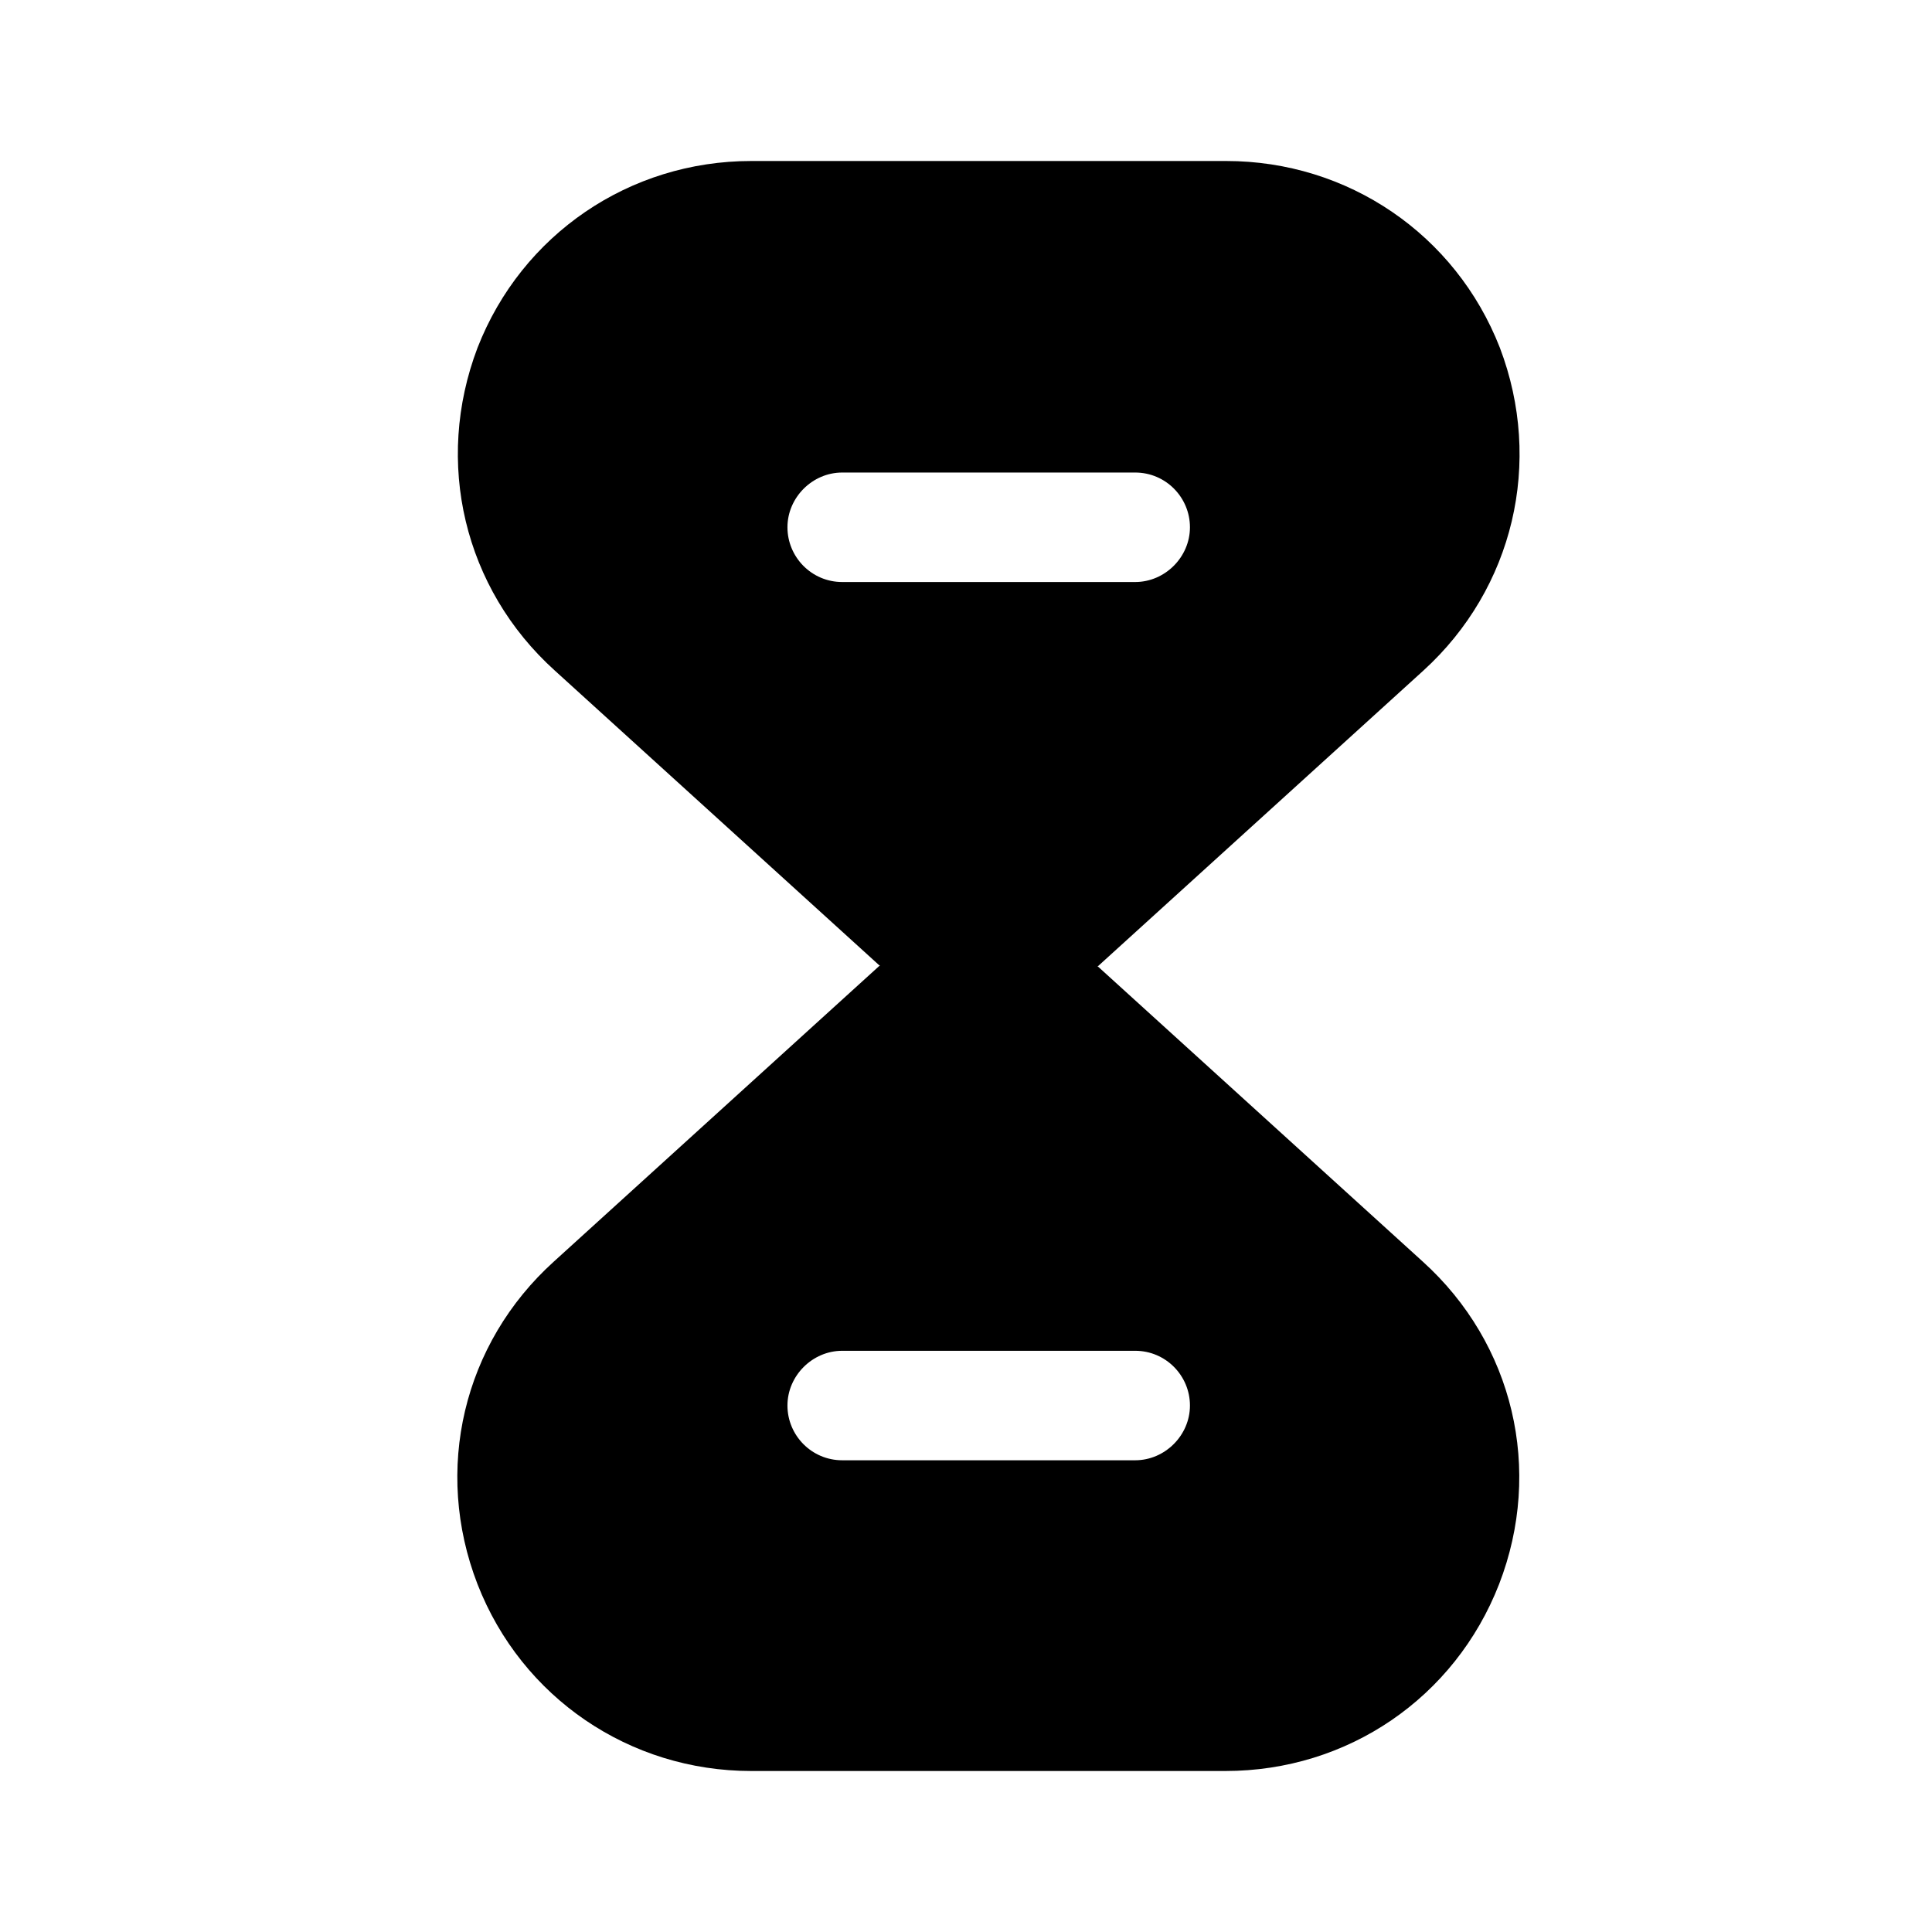
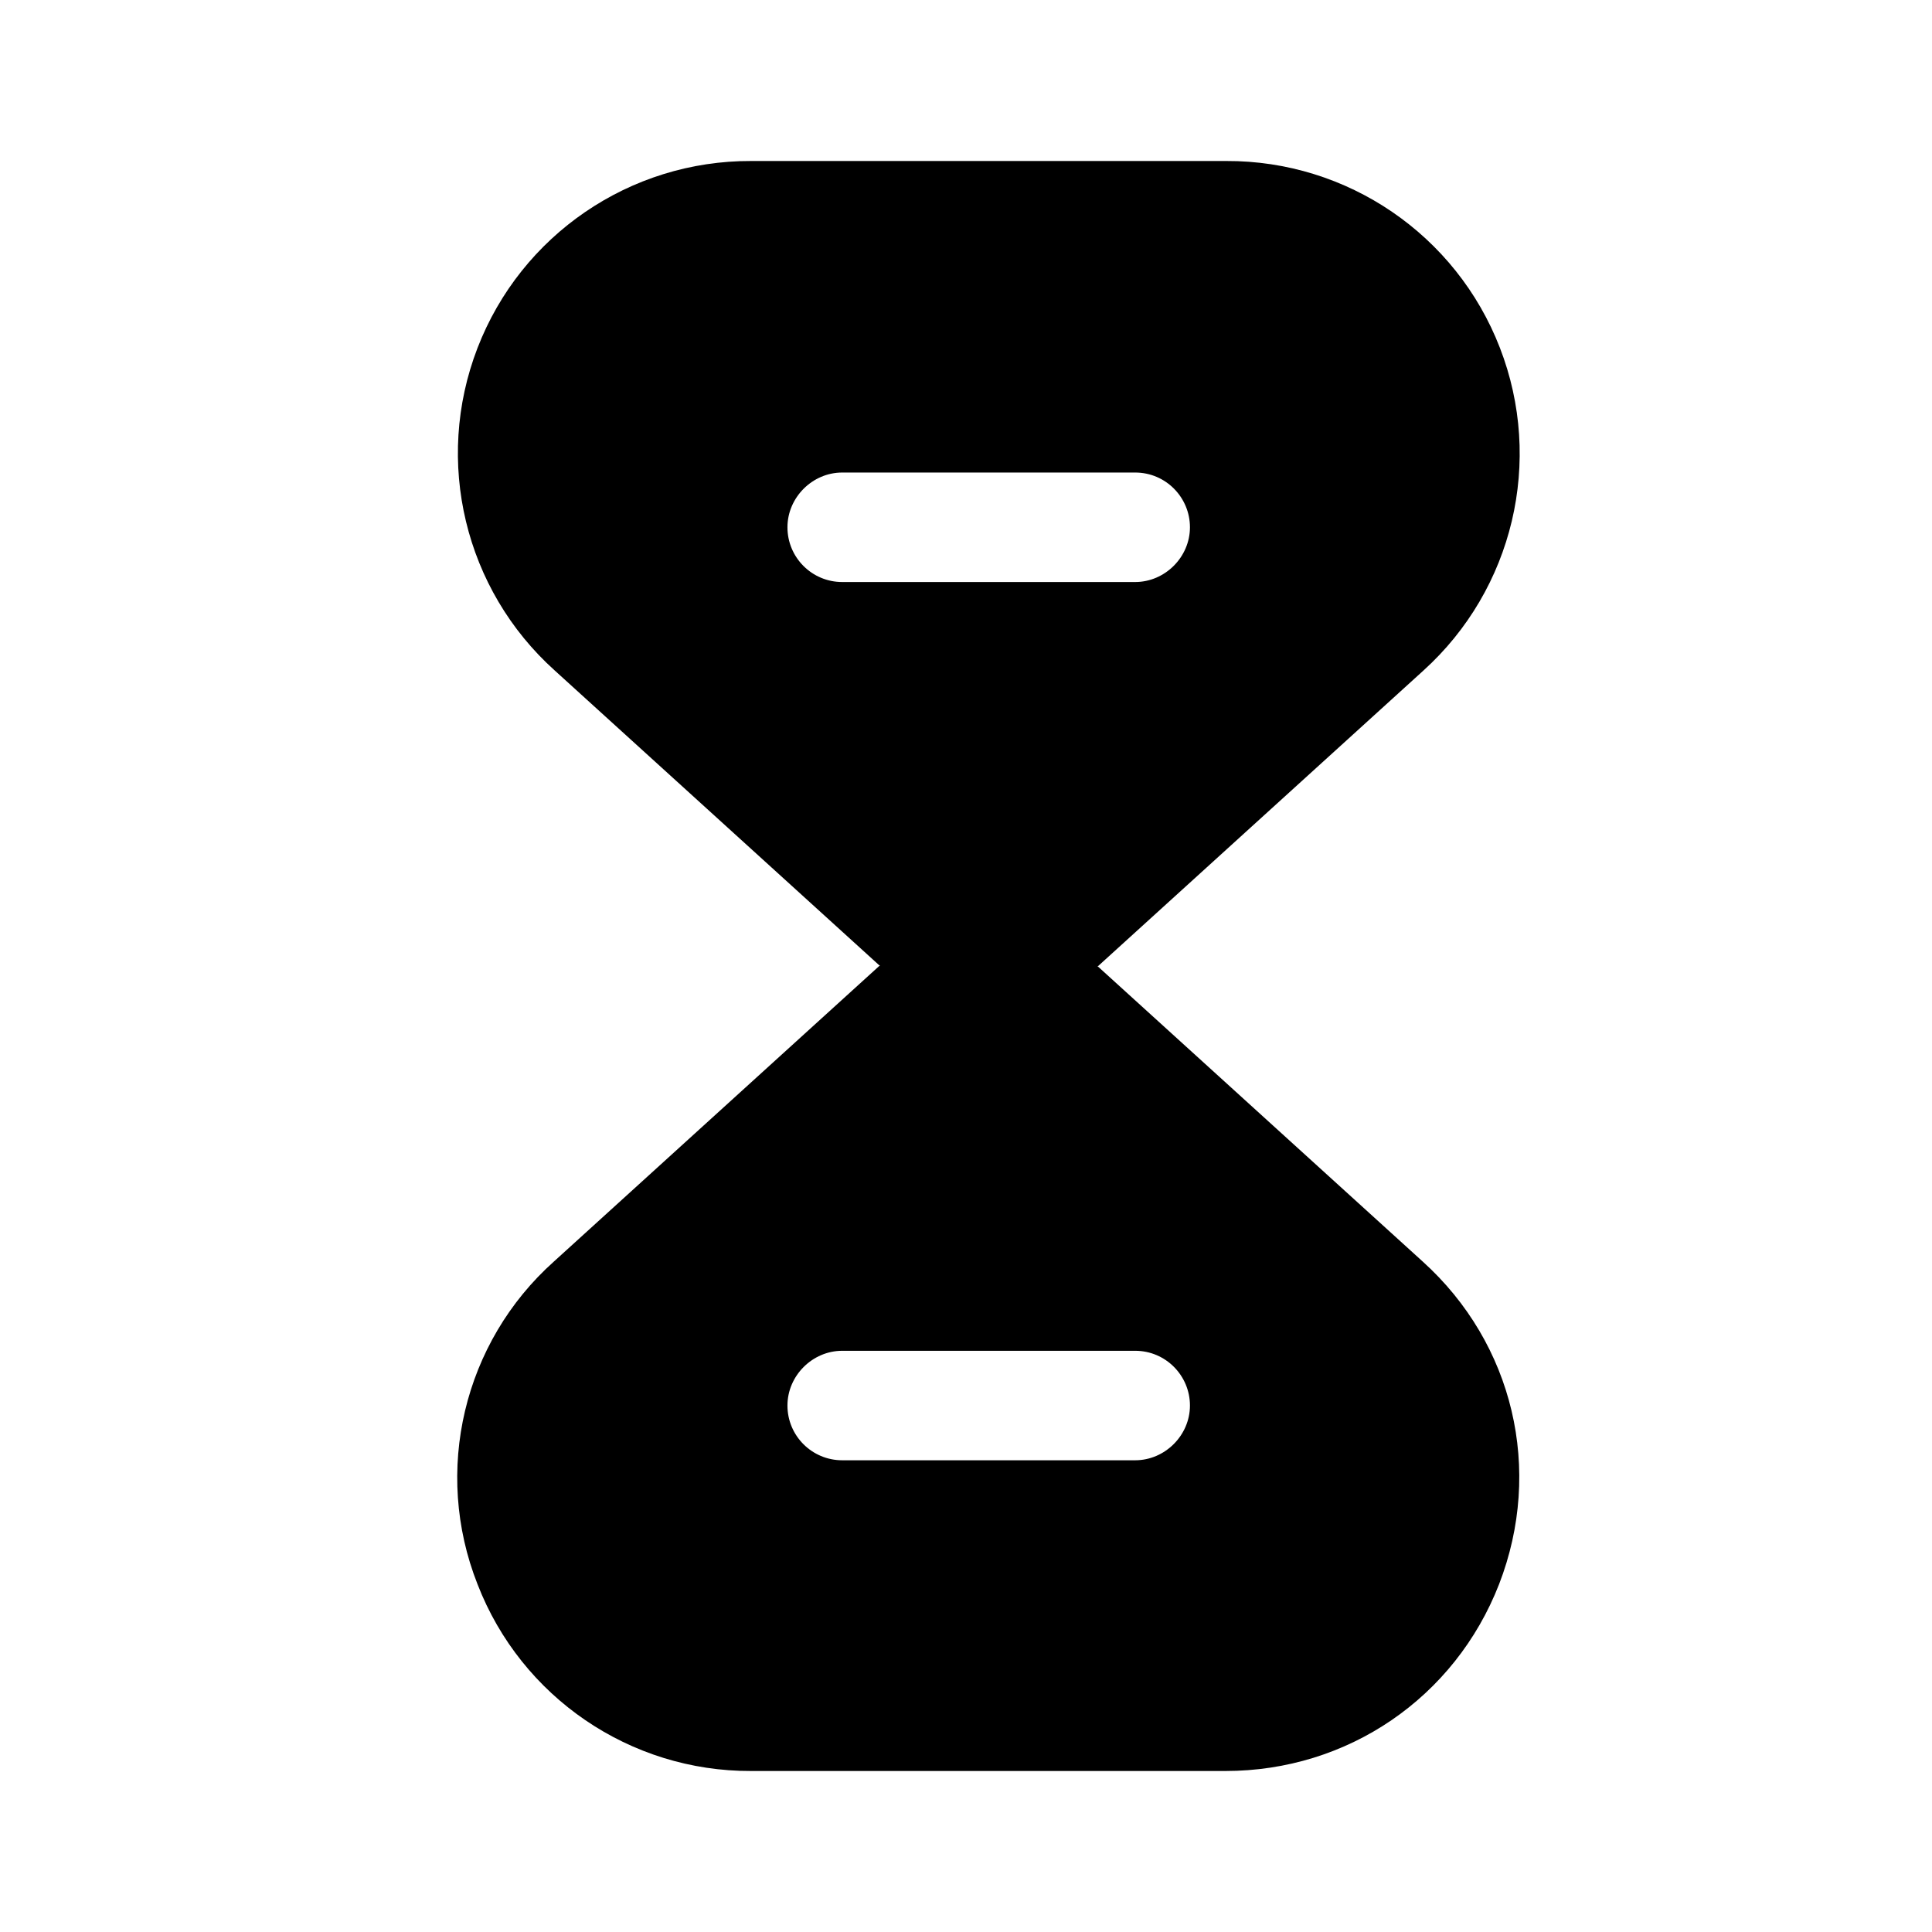
<svg xmlns="http://www.w3.org/2000/svg" width="24" height="24" viewBox="0 0 24 24" fill="none">
-   <path d="M17.672 15.67L13.632 12H10.922L6.882 15.67C5.752 16.69 5.382 18.26 5.932 19.68C6.482 21.09 7.822 22 9.332 22H15.222C16.742 22 18.072 21.09 18.622 19.68C19.172 18.26 18.802 16.69 17.672 15.67ZM14.102 18.14H10.462C10.082 18.14 9.782 17.83 9.782 17.46C9.782 17.09 10.092 16.78 10.462 16.78H14.102C14.482 16.78 14.782 17.09 14.782 17.46C14.782 17.83 14.472 18.14 14.102 18.14Z" fill="currentColor" />
-   <path d="M18.632 4.32C18.082 2.91 16.742 2 15.232 2H9.332C7.822 2 6.482 2.91 5.932 4.32C5.392 5.74 5.762 7.31 6.892 8.33L10.932 12H13.642L17.682 8.33C18.802 7.31 19.172 5.74 18.632 4.32ZM14.102 7.23H10.462C10.082 7.23 9.782 6.92 9.782 6.55C9.782 6.18 10.092 5.87 10.462 5.87H14.102C14.482 5.87 14.782 6.18 14.782 6.55C14.782 6.92 14.472 7.23 14.102 7.23Z" fill="currentColor" />
+   <path fill="currentColor" d="M17.672 15.67 13.632 12h-2.71l-4.04 3.67a3.602 3.602 0 0 0-.95 4.01 3.63 3.63 0 0 0 3.4 2.32h5.89c1.52 0 2.85-.91 3.4-2.32.55-1.42.18-2.99-.95-4.01Zm-3.57 2.47h-3.64a.68.68 0 0 1-.68-.68c0-.37.31-.68.68-.68h3.64c.38 0 .68.31.68.68 0 .37-.31.68-.68.68ZM18.632 4.32a3.63 3.63 0 0 0-3.4-2.32h-5.9a3.63 3.63 0 0 0-2.44 6.33l4.04 3.67h2.71l4.04-3.67a3.635 3.635 0 0 0 .95-4.01Zm-4.53 2.91h-3.64a.68.68 0 0 1-.68-.68c0-.37.31-.68.68-.68h3.64c.38 0 .68.31.68.68 0 .37-.31.68-.68.68Z" />
</svg>
